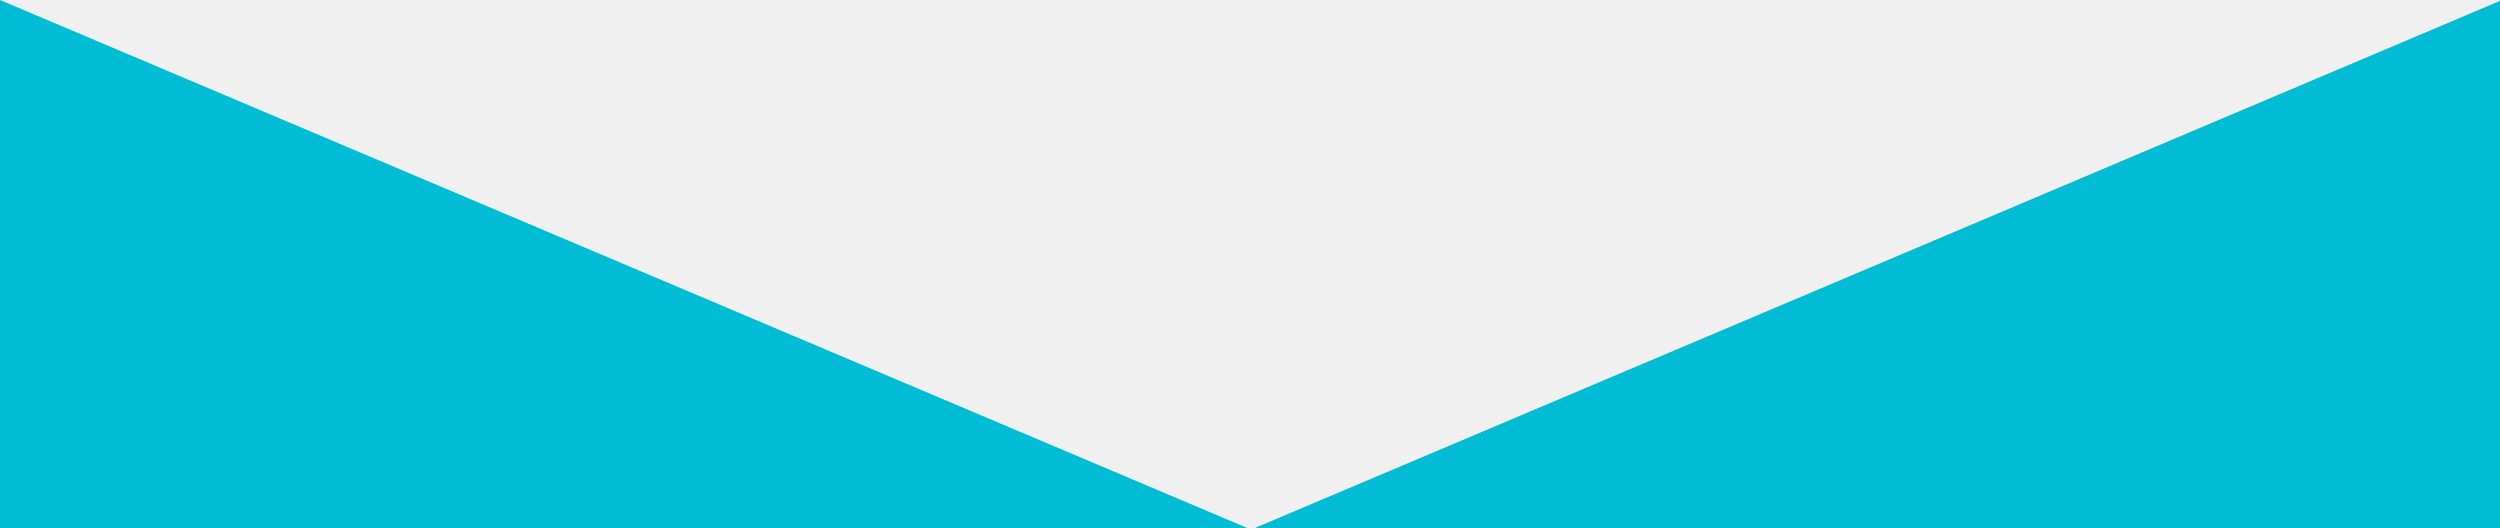
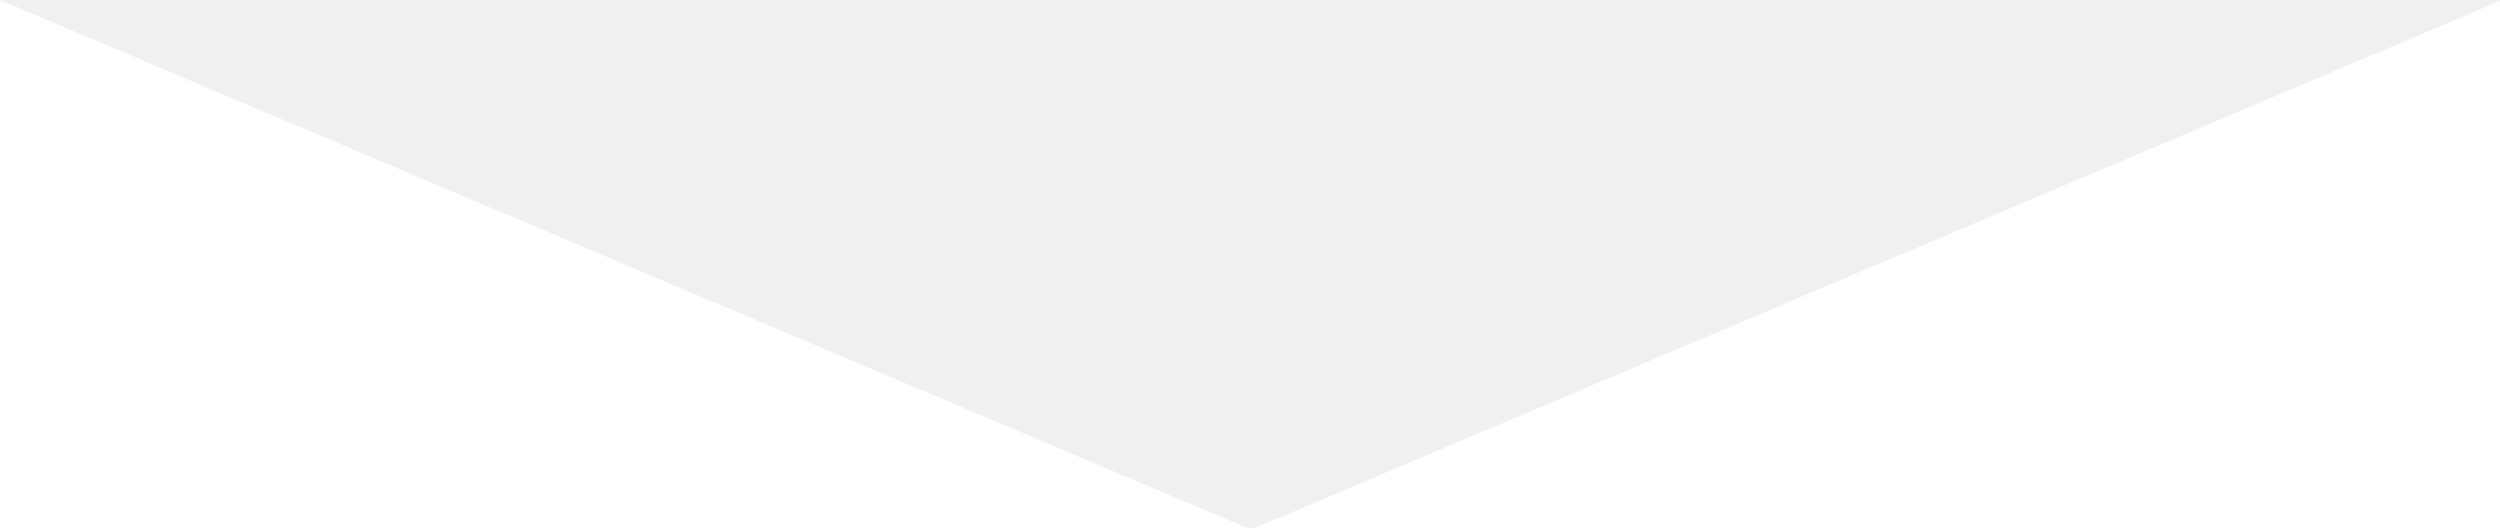
<svg xmlns="http://www.w3.org/2000/svg" width="100%" height="100%" viewBox="0 0 1200 253" preserveAspectRatio="none">
-   <path fill="#00BCD4" fill-rule="evenodd" d="M1201,515 L1201,769 L601,769 L1201,515 Z M0,515 L600,769 L0,769 L0,515 Z" transform="translate(0 -515)" />
+   <path fill="#ffffff" fill-rule="evenodd" d="M1201,515 L1201,769 L601,769 L1201,515 Z M0,515 L600,769 L0,769 L0,515 Z" transform="translate(0 -515)" />
</svg>
